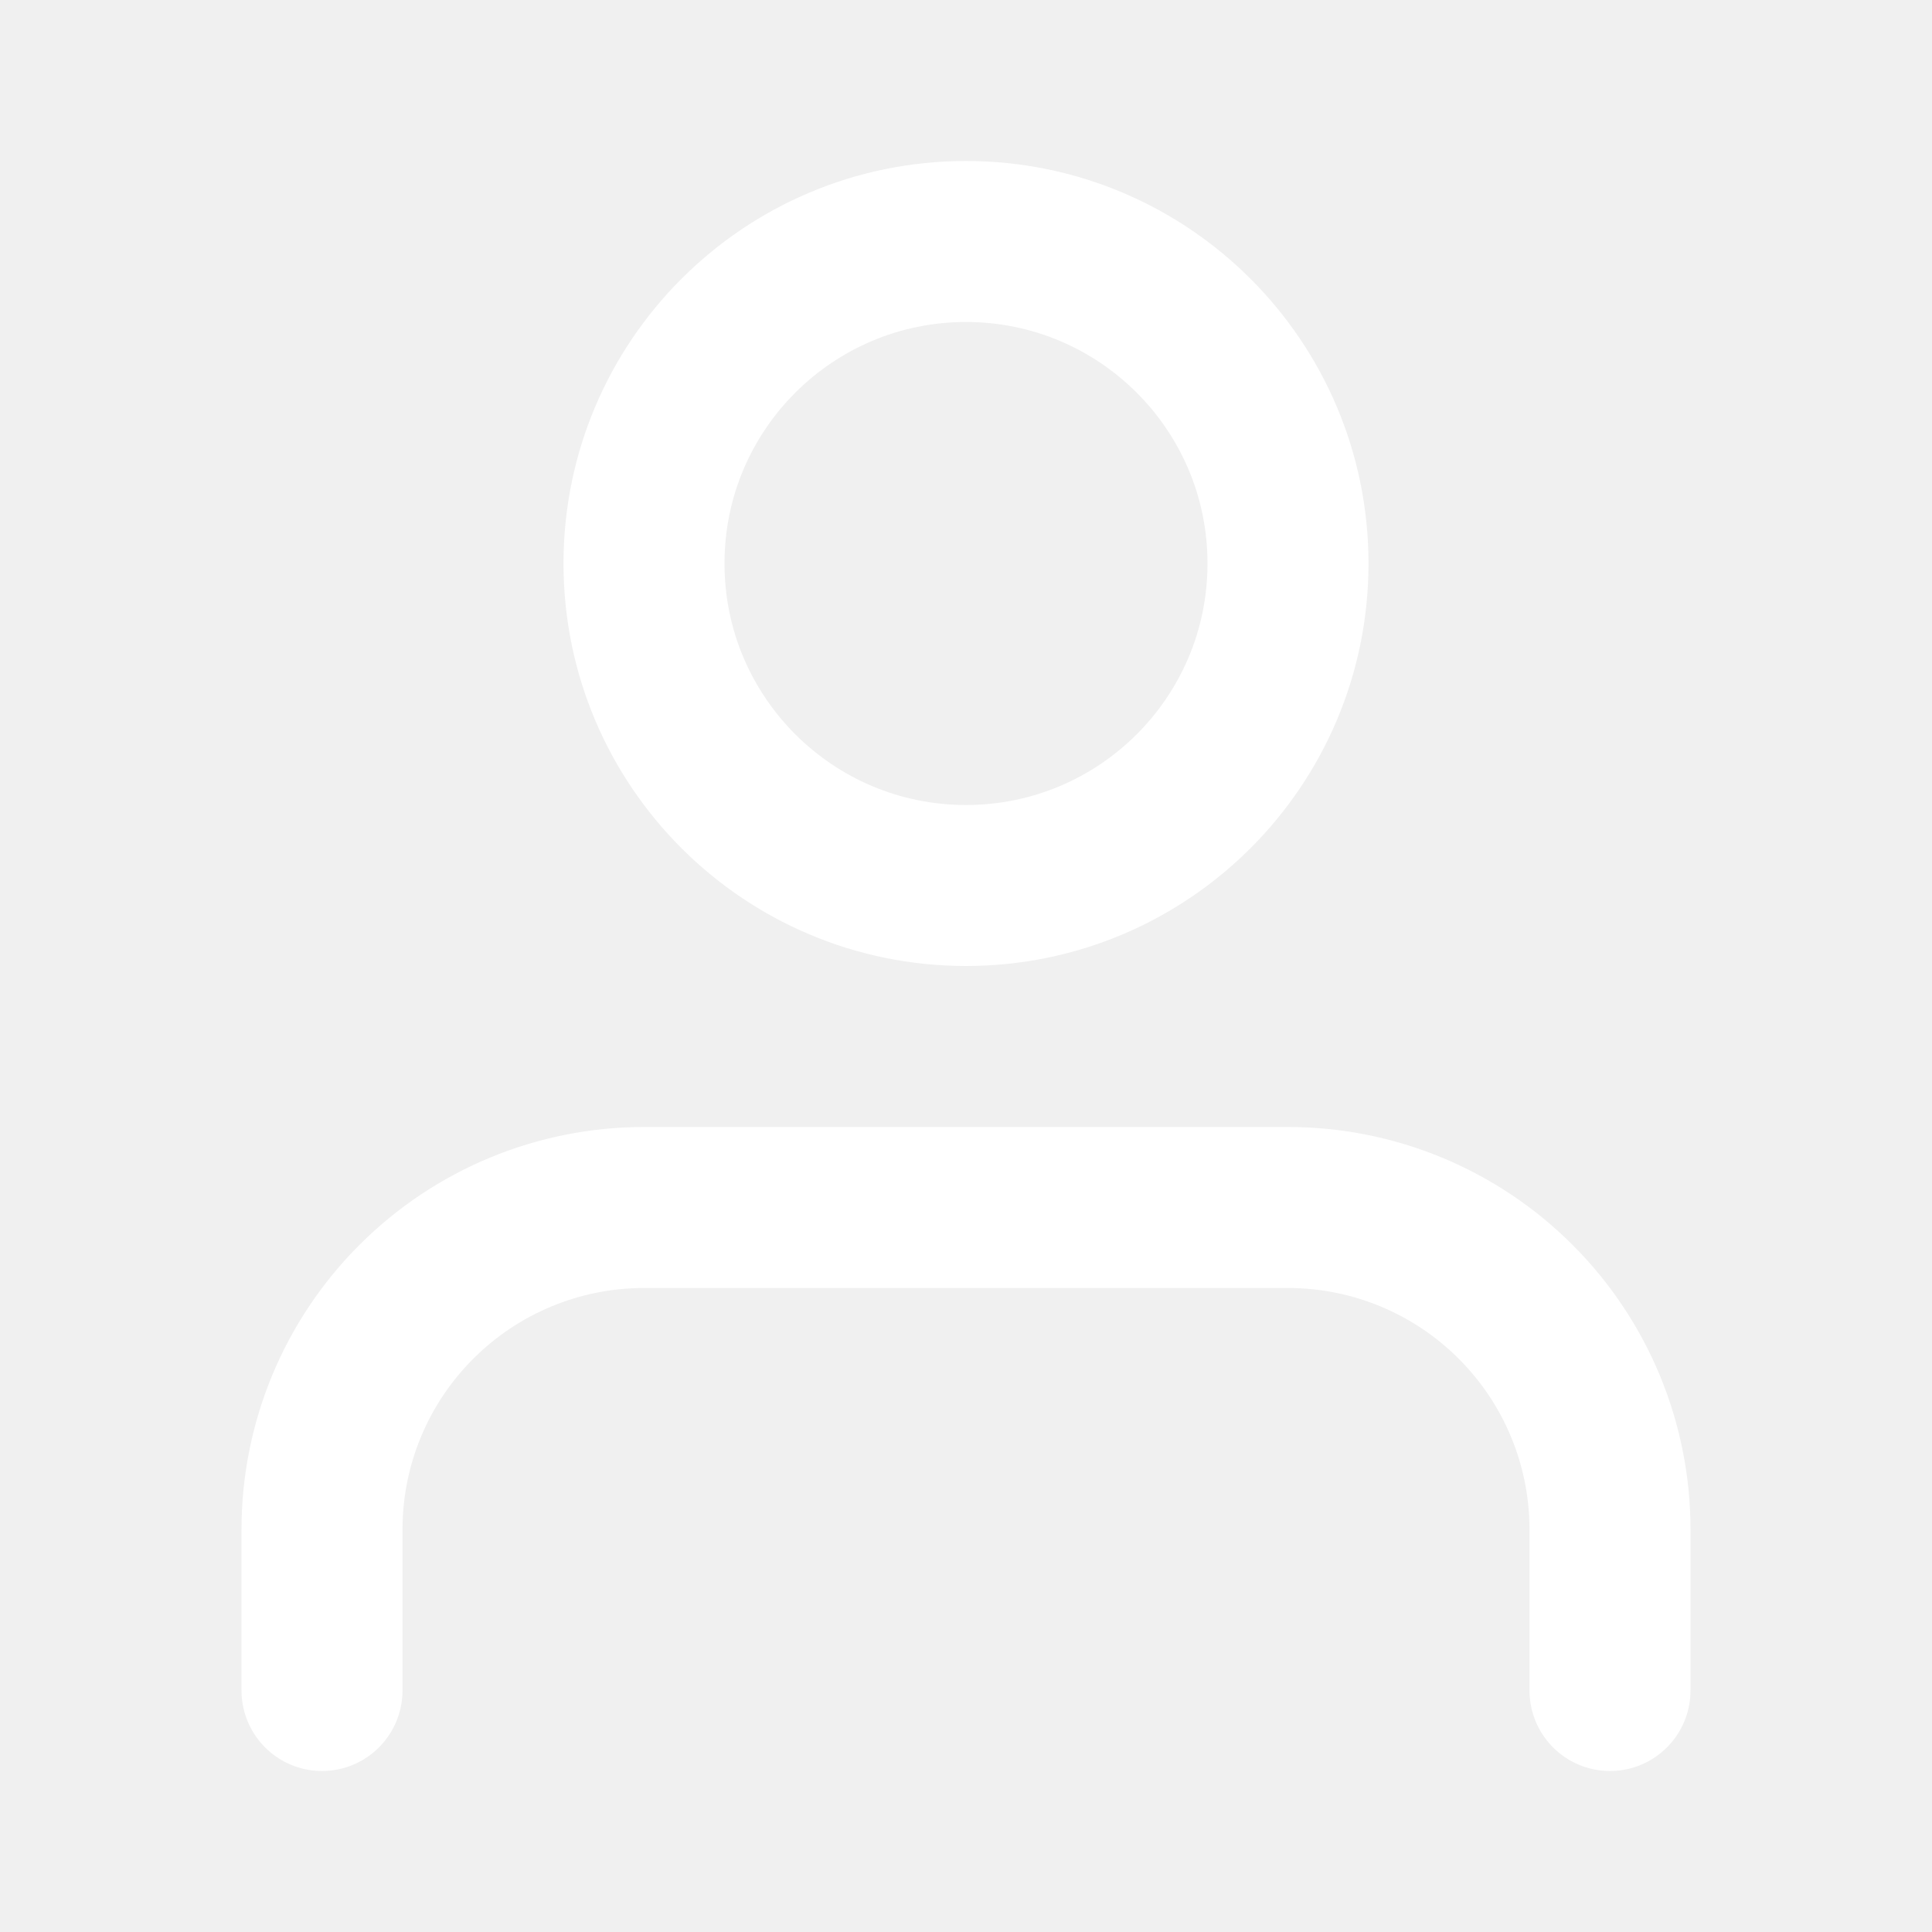
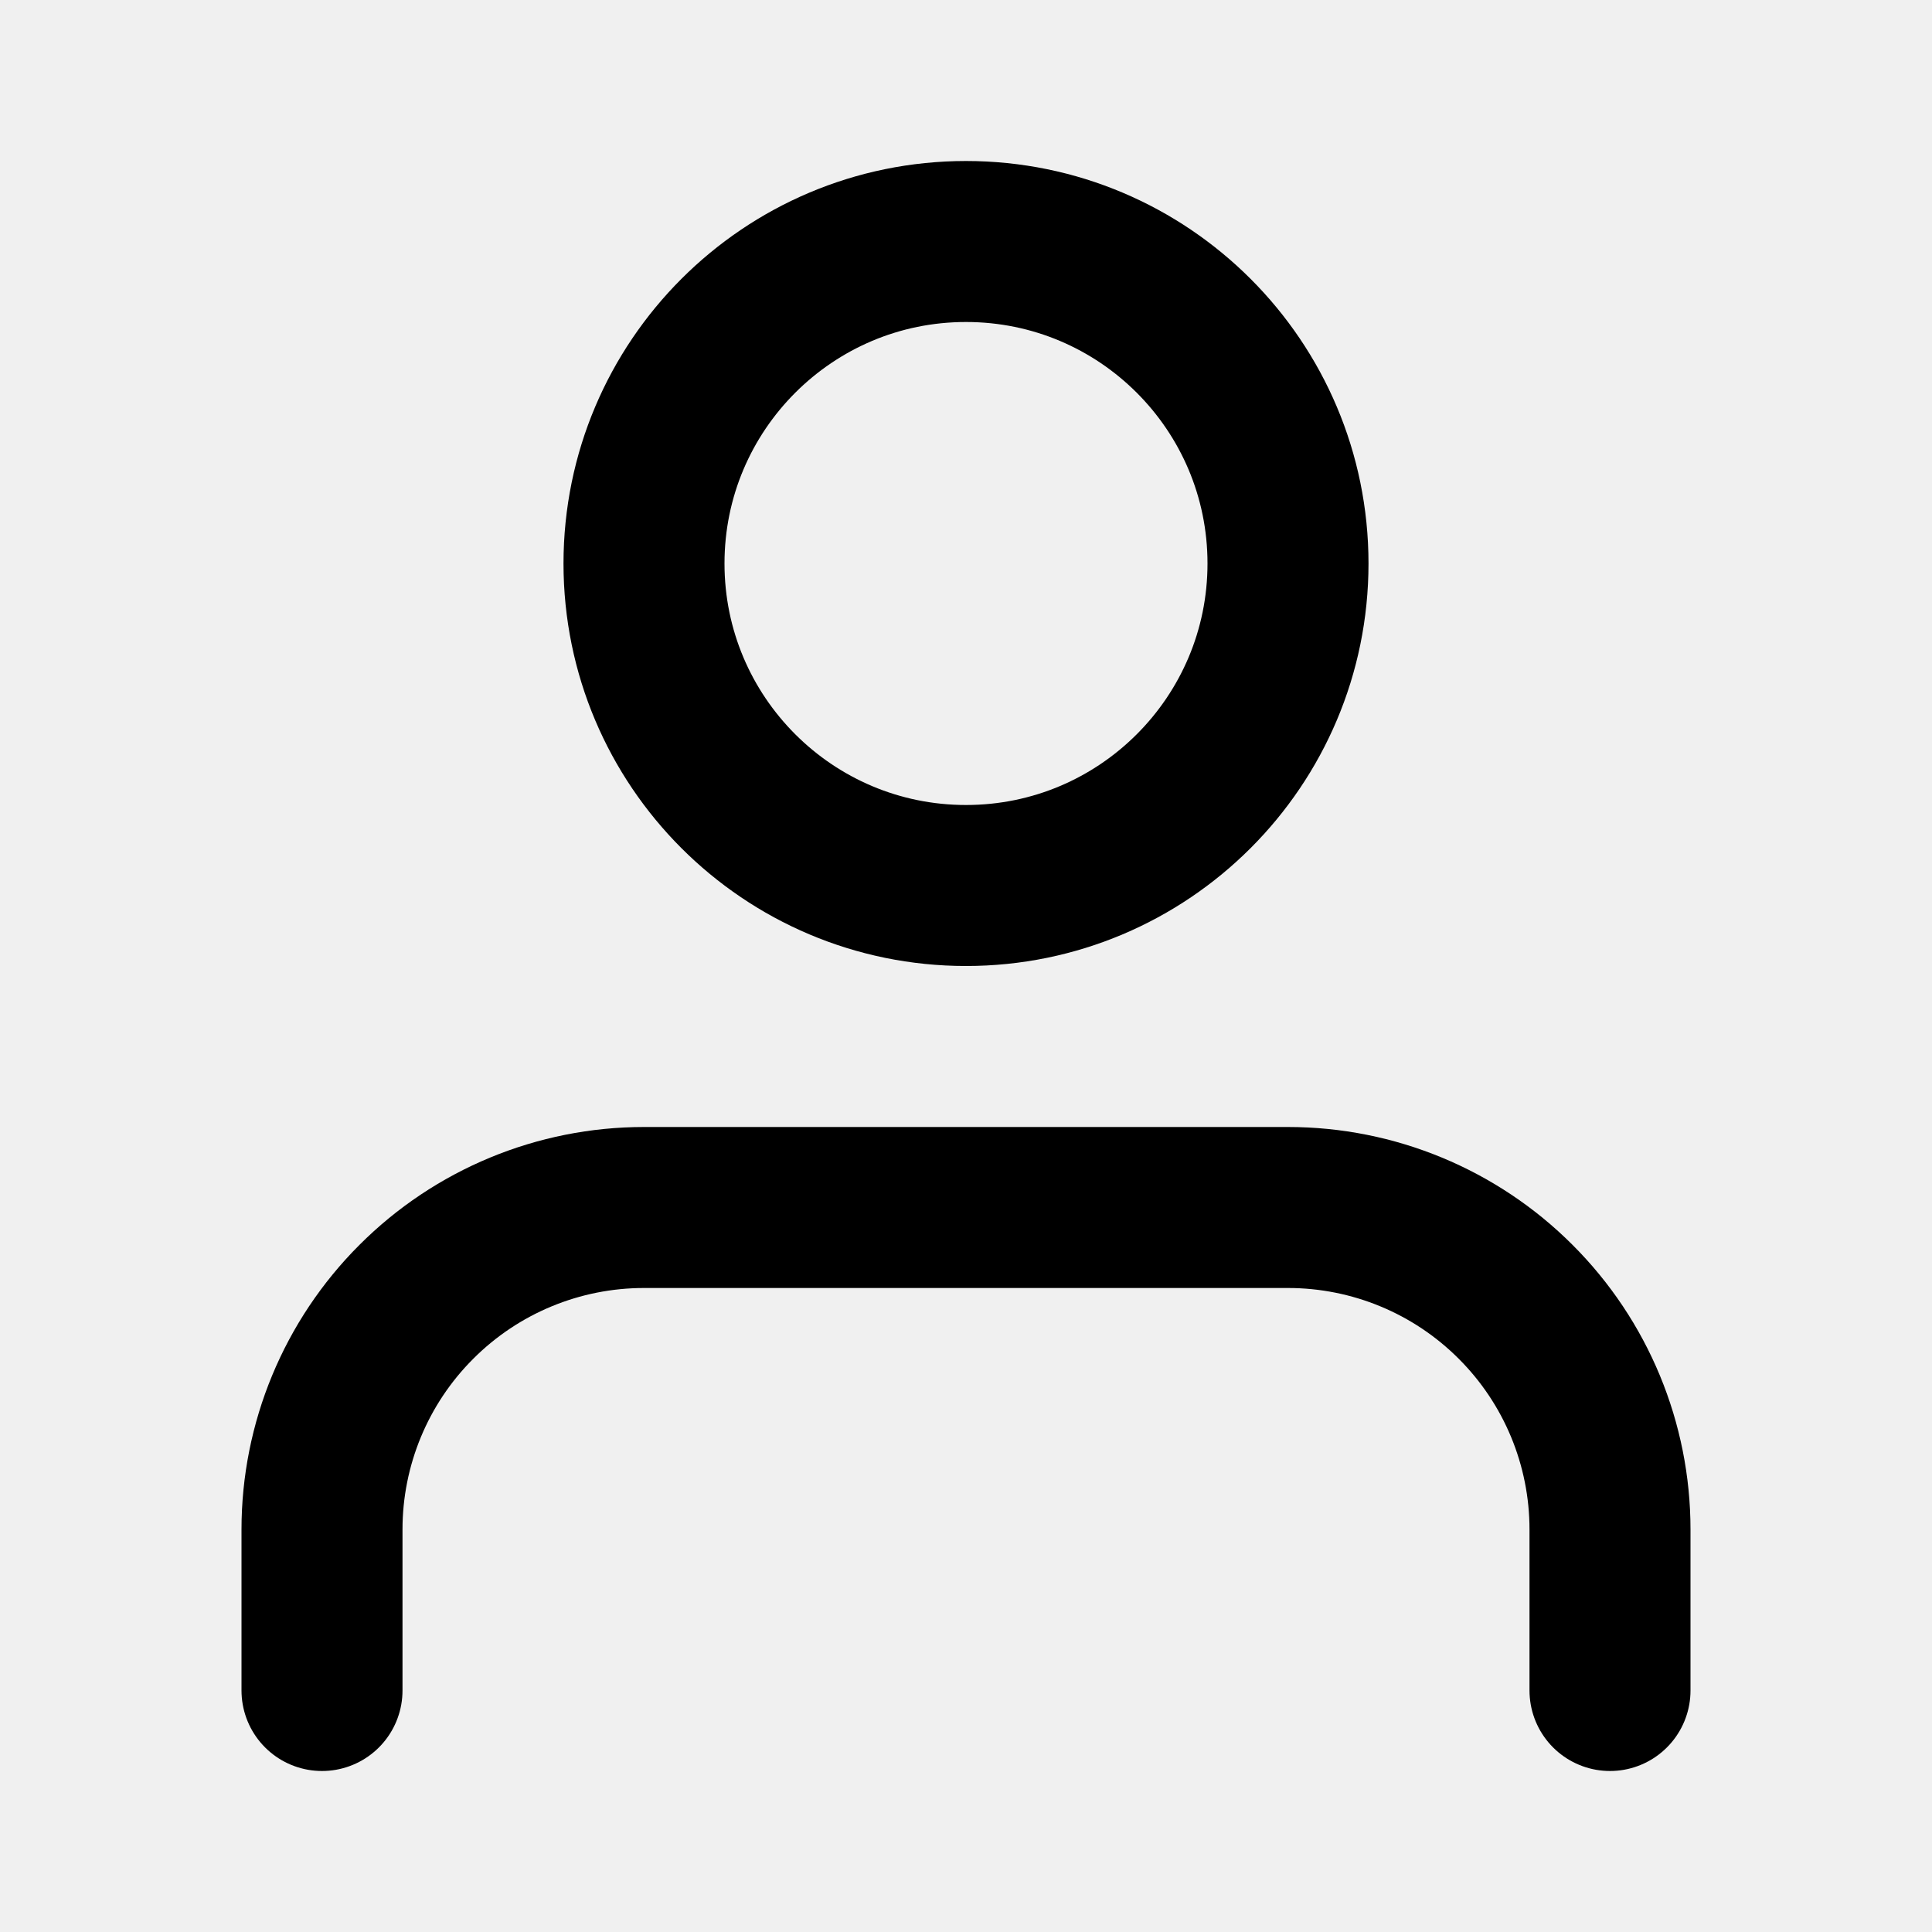
<svg xmlns="http://www.w3.org/2000/svg" width="24" height="24" viewBox="0 0 24 24" fill="none">
-   <path d="M20 21V19C20 17.939 19.579 16.922 18.828 16.172C18.078 15.421 17.061 15 16 15H8C6.939 15 5.922 15.421 5.172 16.172C4.421 16.922 4 17.939 4 19V21" stroke="white" stroke-width="2" stroke-linecap="round" stroke-linejoin="round" />
-   <path d="M12 11C14.209 11 16 9.209 16 7C16 4.791 14.209 3 12 3C9.791 3 8 4.791 8 7C8 9.209 9.791 11 12 11Z" stroke="white" stroke-width="2" stroke-linecap="round" stroke-linejoin="round" />
+   <path d="M20 21V19C20 17.939 19.579 16.922 18.828 16.172C18.078 15.421 17.061 15 16 15H8C6.939 15 5.922 15.421 5.172 16.172C4.421 16.922 4 17.939 4 19V21" stroke="currentColor" stroke-width="2" stroke-linecap="round" stroke-linejoin="round" />
+   <path d="M12 11C14.209 11 16 9.209 16 7C16 4.791 14.209 3 12 3C9.791 3 8 4.791 8 7C8 9.209 9.791 11 12 11Z" stroke="currentColor" stroke-width="2" stroke-linecap="round" stroke-linejoin="round" />
</svg>
